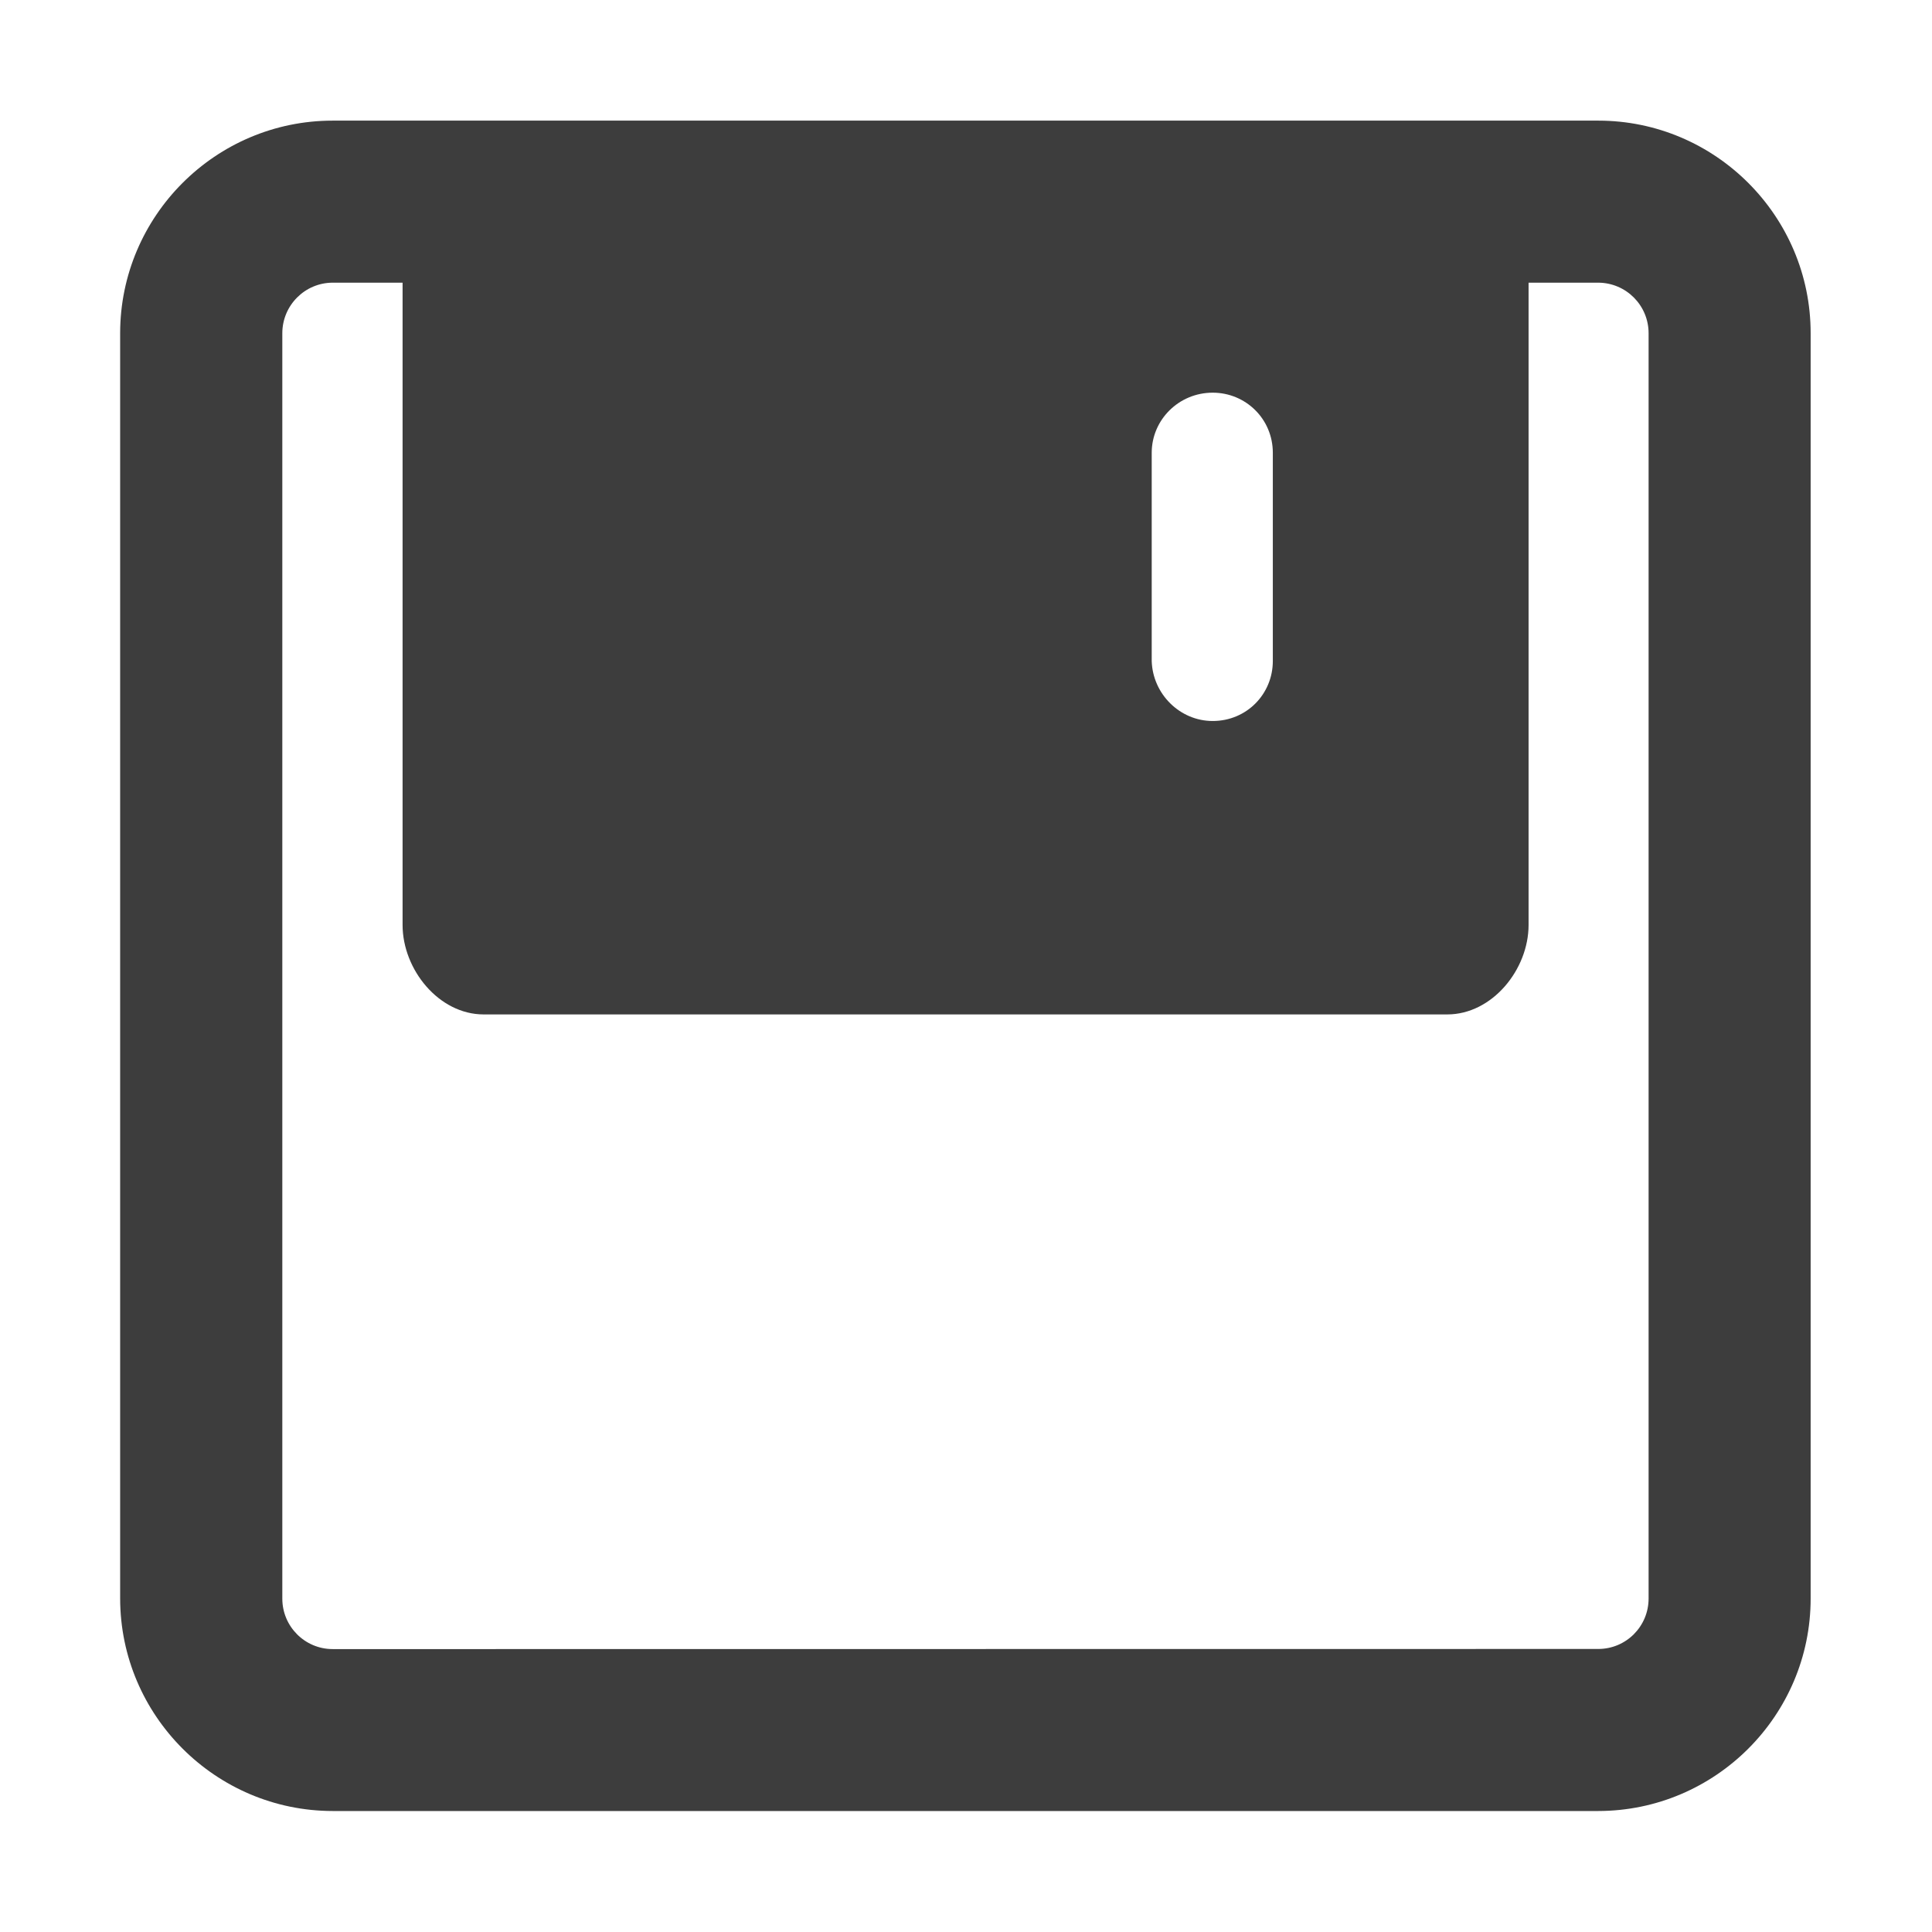
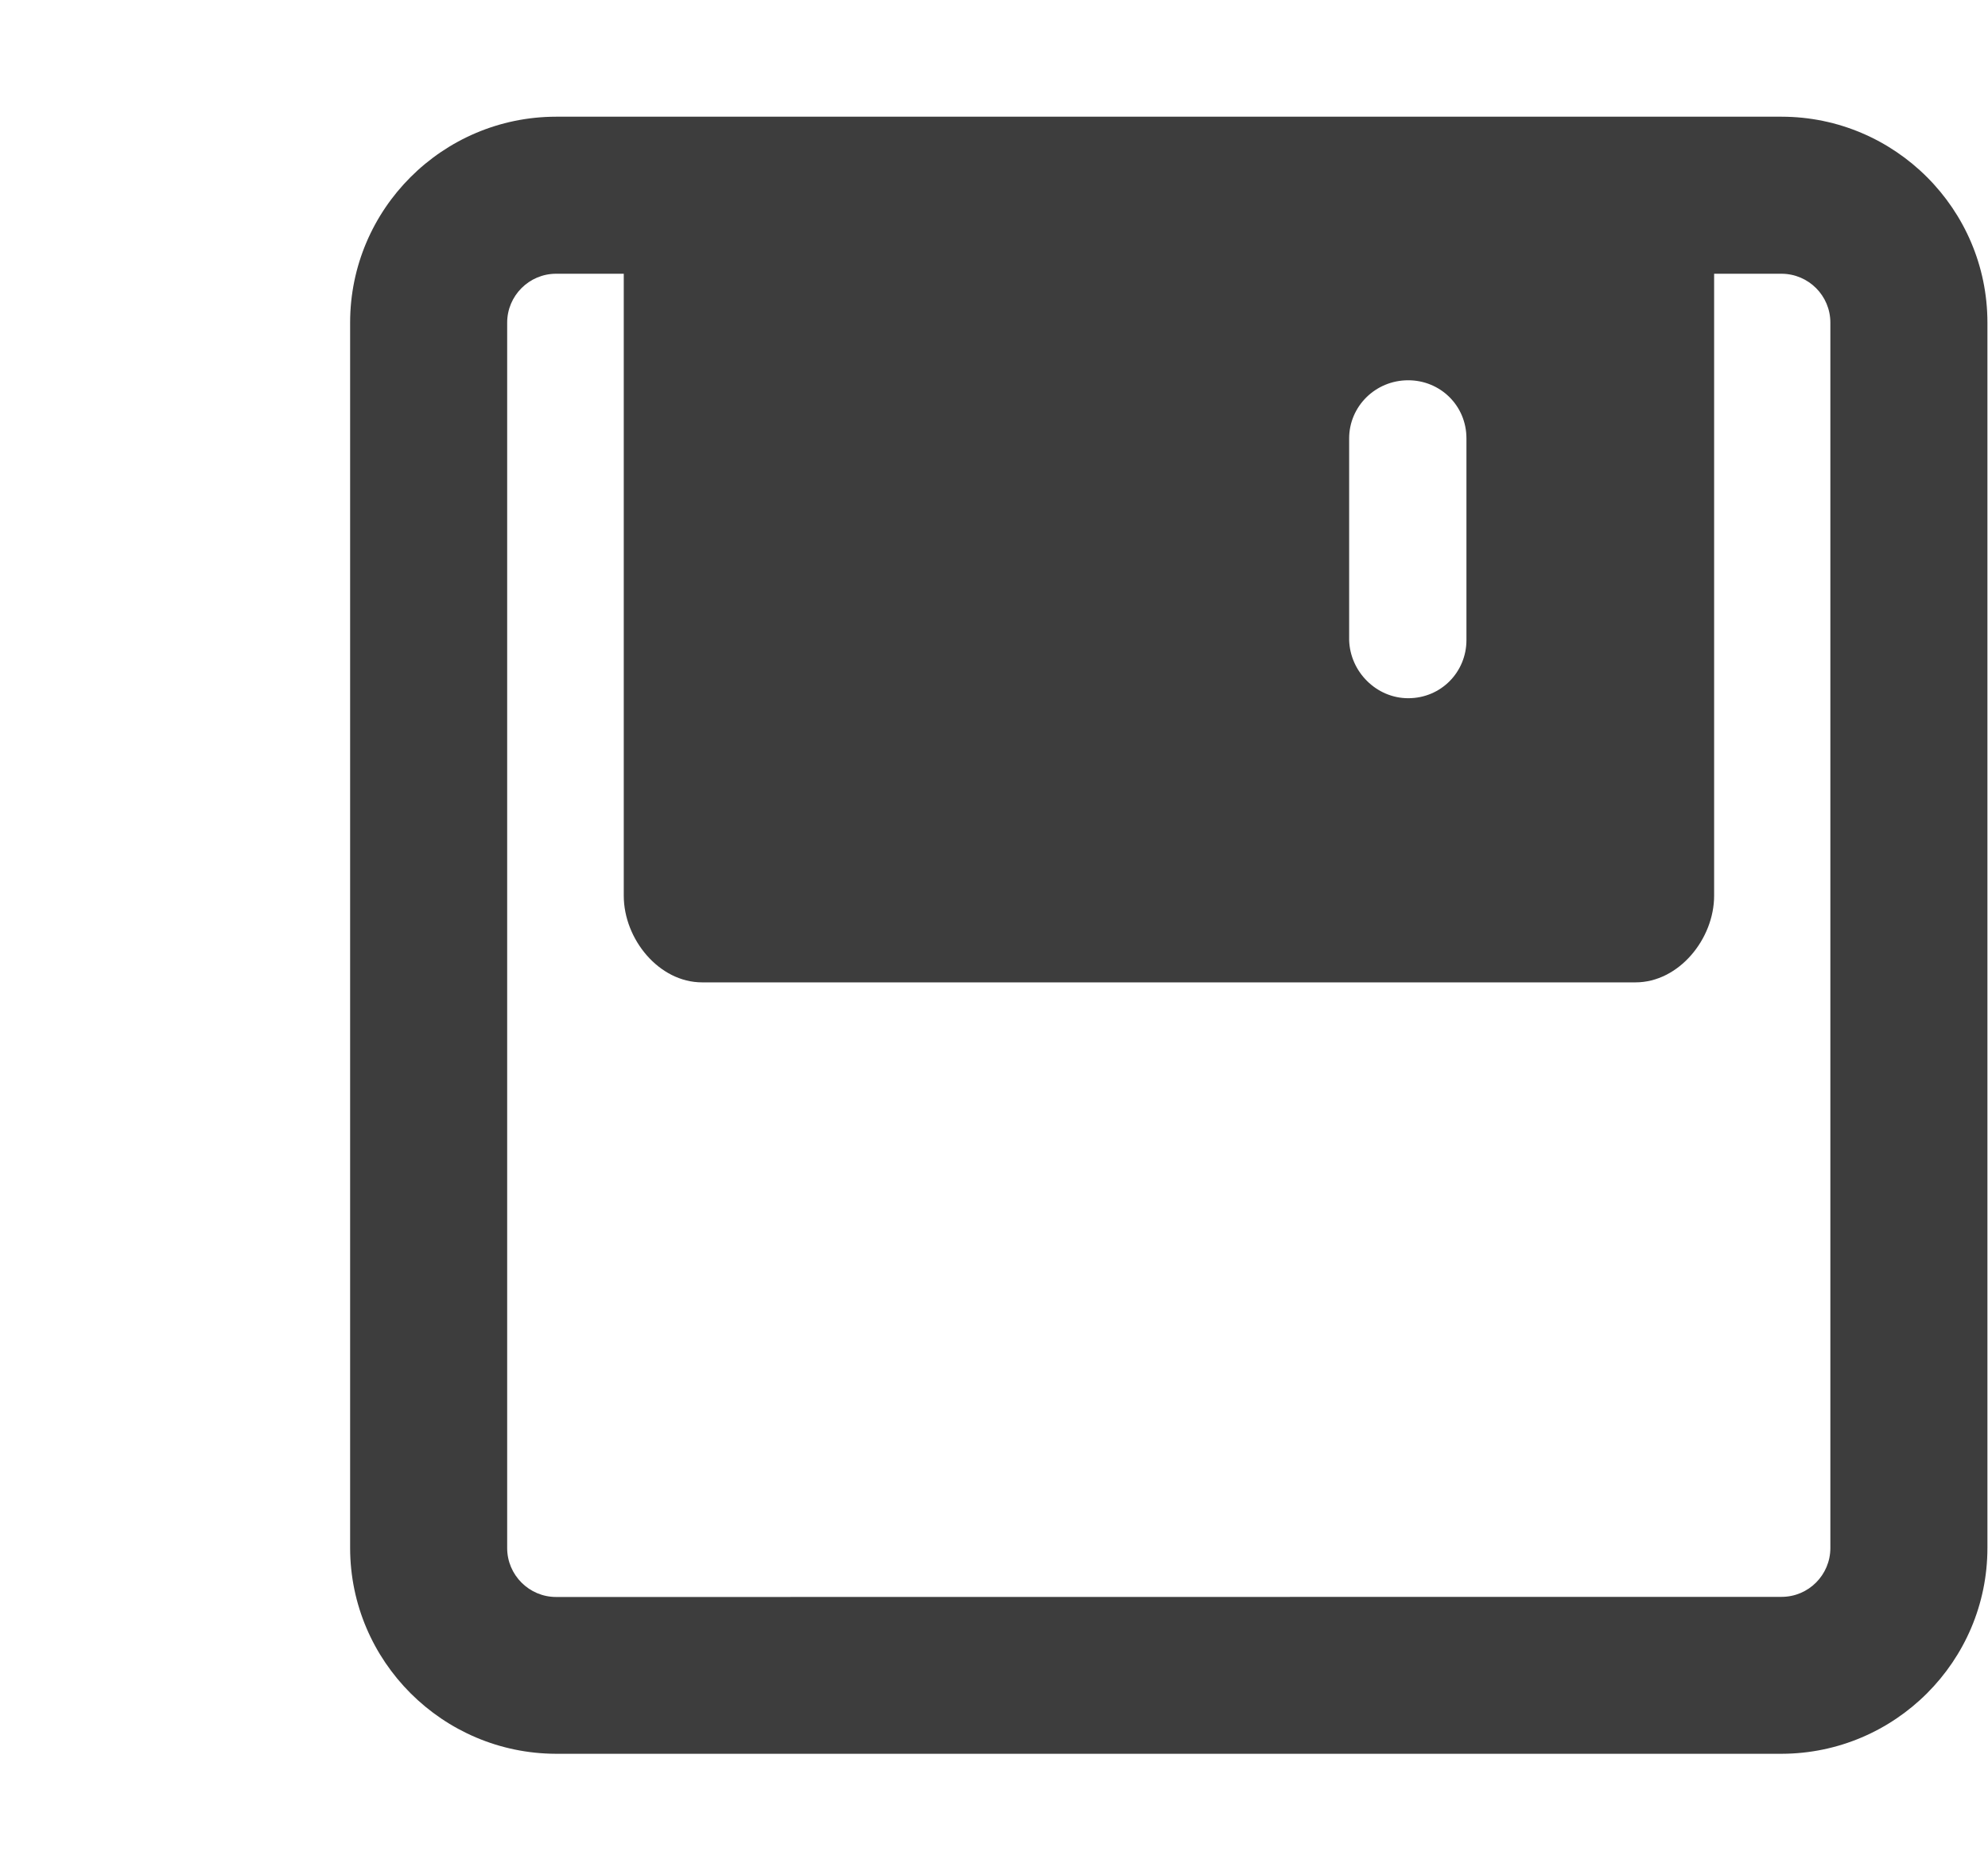
- <svg xmlns="http://www.w3.org/2000/svg" width="16px" height="16px">
-   <path fill-rule="evenodd" fill="none" d="M-0.000,-0.000 L16.000,-0.000 L16.000,16.000 L-0.000,16.000 L-0.000,-0.000 Z" />
-   <path fill-rule="evenodd" fill="rgb(61, 61, 61)" d="M13.236,14.998 L2.755,14.998 C1.786,14.997 0.996,14.208 0.995,13.238 L0.995,2.760 C0.995,1.790 1.785,0.999 2.755,0.999 L13.236,0.999 C14.205,0.999 14.995,1.789 14.995,2.759 L14.995,13.238 C14.995,14.208 14.205,14.997 13.236,14.998 ZM10.541,3.750 C10.541,3.469 10.316,3.252 10.043,3.252 C9.762,3.252 9.538,3.477 9.538,3.750 L9.538,5.474 C9.546,5.747 9.771,5.971 10.043,5.971 C10.325,5.971 10.541,5.747 10.541,5.474 L10.541,3.750 ZM13.653,2.760 C13.653,2.529 13.467,2.342 13.236,2.341 L12.659,2.341 L12.659,7.660 C12.659,8.030 12.357,8.401 11.986,8.401 L4.005,8.401 C3.635,8.401 3.334,8.030 3.334,7.660 L3.334,2.341 L2.756,2.341 C2.525,2.341 2.338,2.529 2.338,2.760 L2.338,13.239 C2.338,13.470 2.525,13.657 2.755,13.657 L3.726,13.657 L13.236,13.656 C13.467,13.656 13.653,13.469 13.653,13.238 L13.653,2.760 Z" />
+ <svg xmlns="http://www.w3.org/2000/svg" width="17px" height="16px">
+   <path fill-rule="evenodd" fill="none" d="M-0.000,-0.000 L17.000,-0.000 L17.000,16.000 L-0.000,16.000 L-0.000,-0.000 Z" />
+   <path fill-rule="evenodd" fill="rgb(61, 61, 61)" d="M15.235,14.998 L4.755,14.998 C3.785,14.996 2.995,14.207 2.994,13.238 L2.994,2.759 C2.994,1.789 3.784,0.999 4.755,0.998 L15.235,0.998 C16.205,0.999 16.995,1.789 16.995,2.758 L16.995,13.238 C16.995,14.207 16.205,14.996 15.235,14.998 ZM12.540,3.749 C12.540,3.468 12.316,3.252 12.042,3.252 C11.761,3.252 11.537,3.476 11.537,3.749 L11.537,5.474 C11.545,5.746 11.771,5.971 12.042,5.971 C12.324,5.971 12.540,5.746 12.540,5.474 L12.540,3.749 ZM15.652,2.759 C15.652,2.529 15.466,2.342 15.235,2.341 L14.658,2.341 L14.658,7.660 C14.658,8.030 14.356,8.401 13.986,8.401 L6.004,8.401 C5.634,8.401 5.334,8.030 5.334,7.660 L5.334,2.341 L4.755,2.341 C4.525,2.341 4.337,2.529 4.337,2.759 L4.337,13.239 C4.337,13.469 4.525,13.657 4.755,13.657 L5.725,13.657 L15.235,13.656 C15.466,13.656 15.652,13.468 15.652,13.238 L15.652,2.759 Z" />
</svg>
